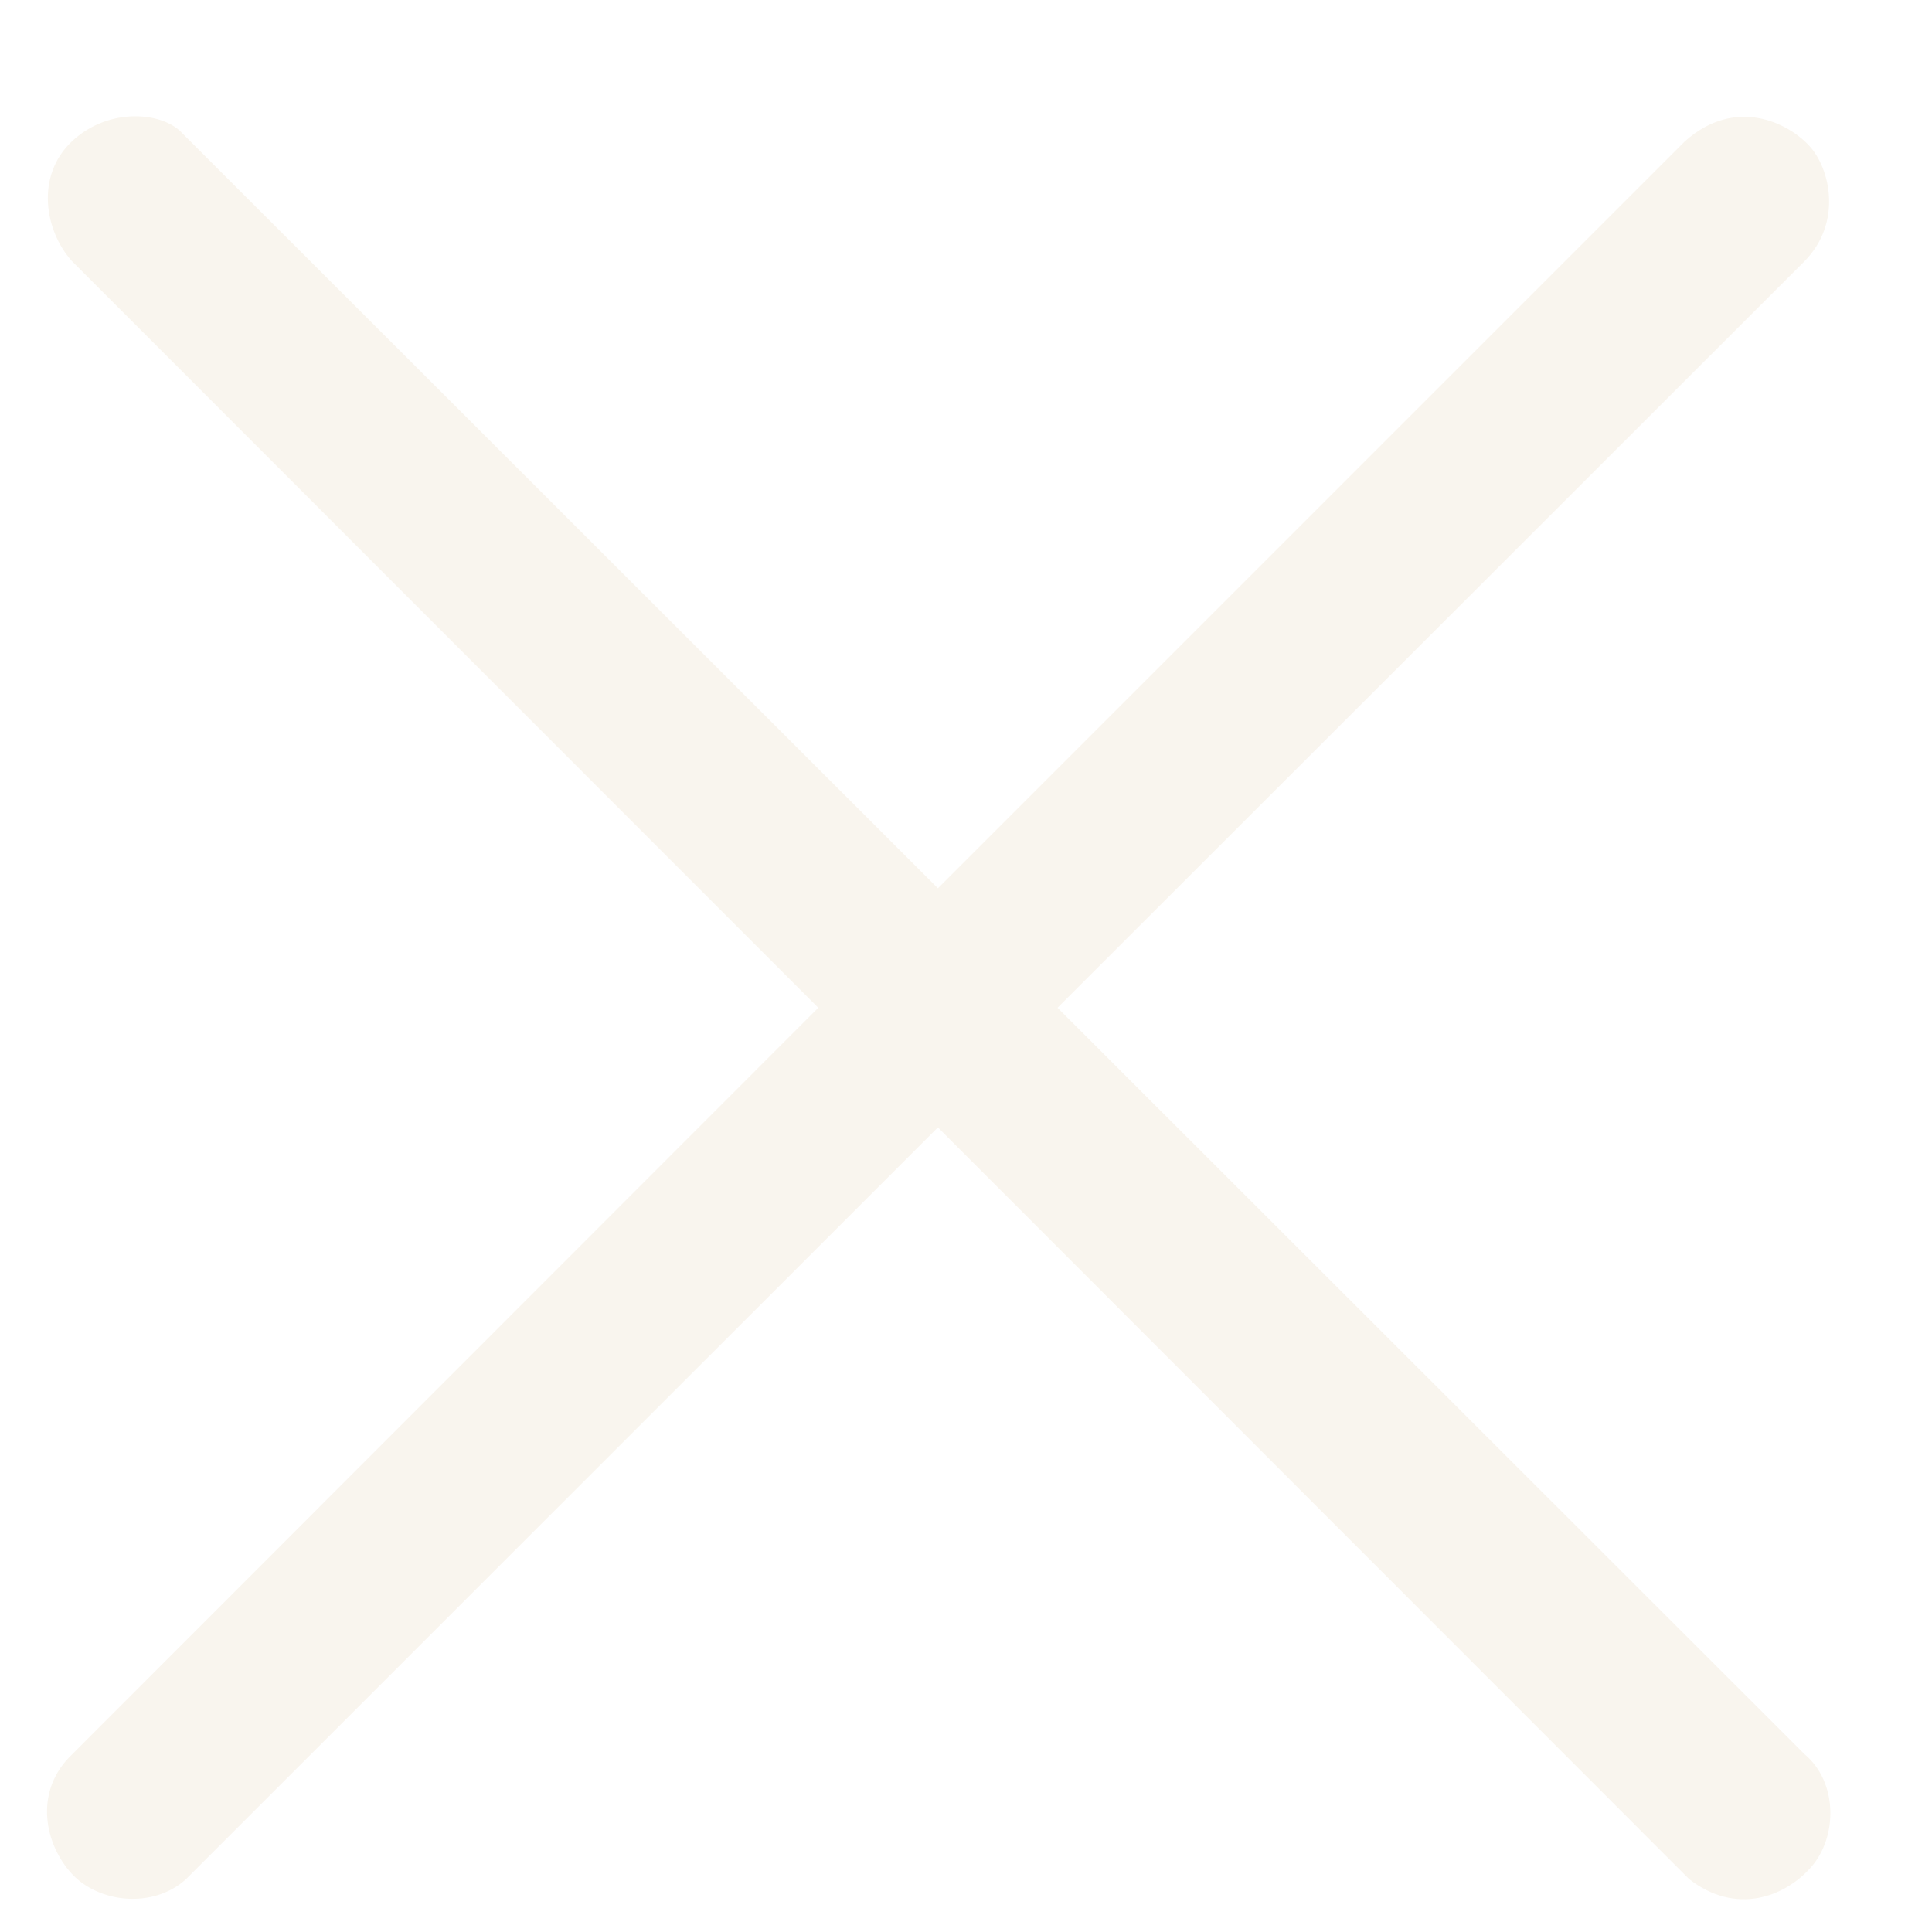
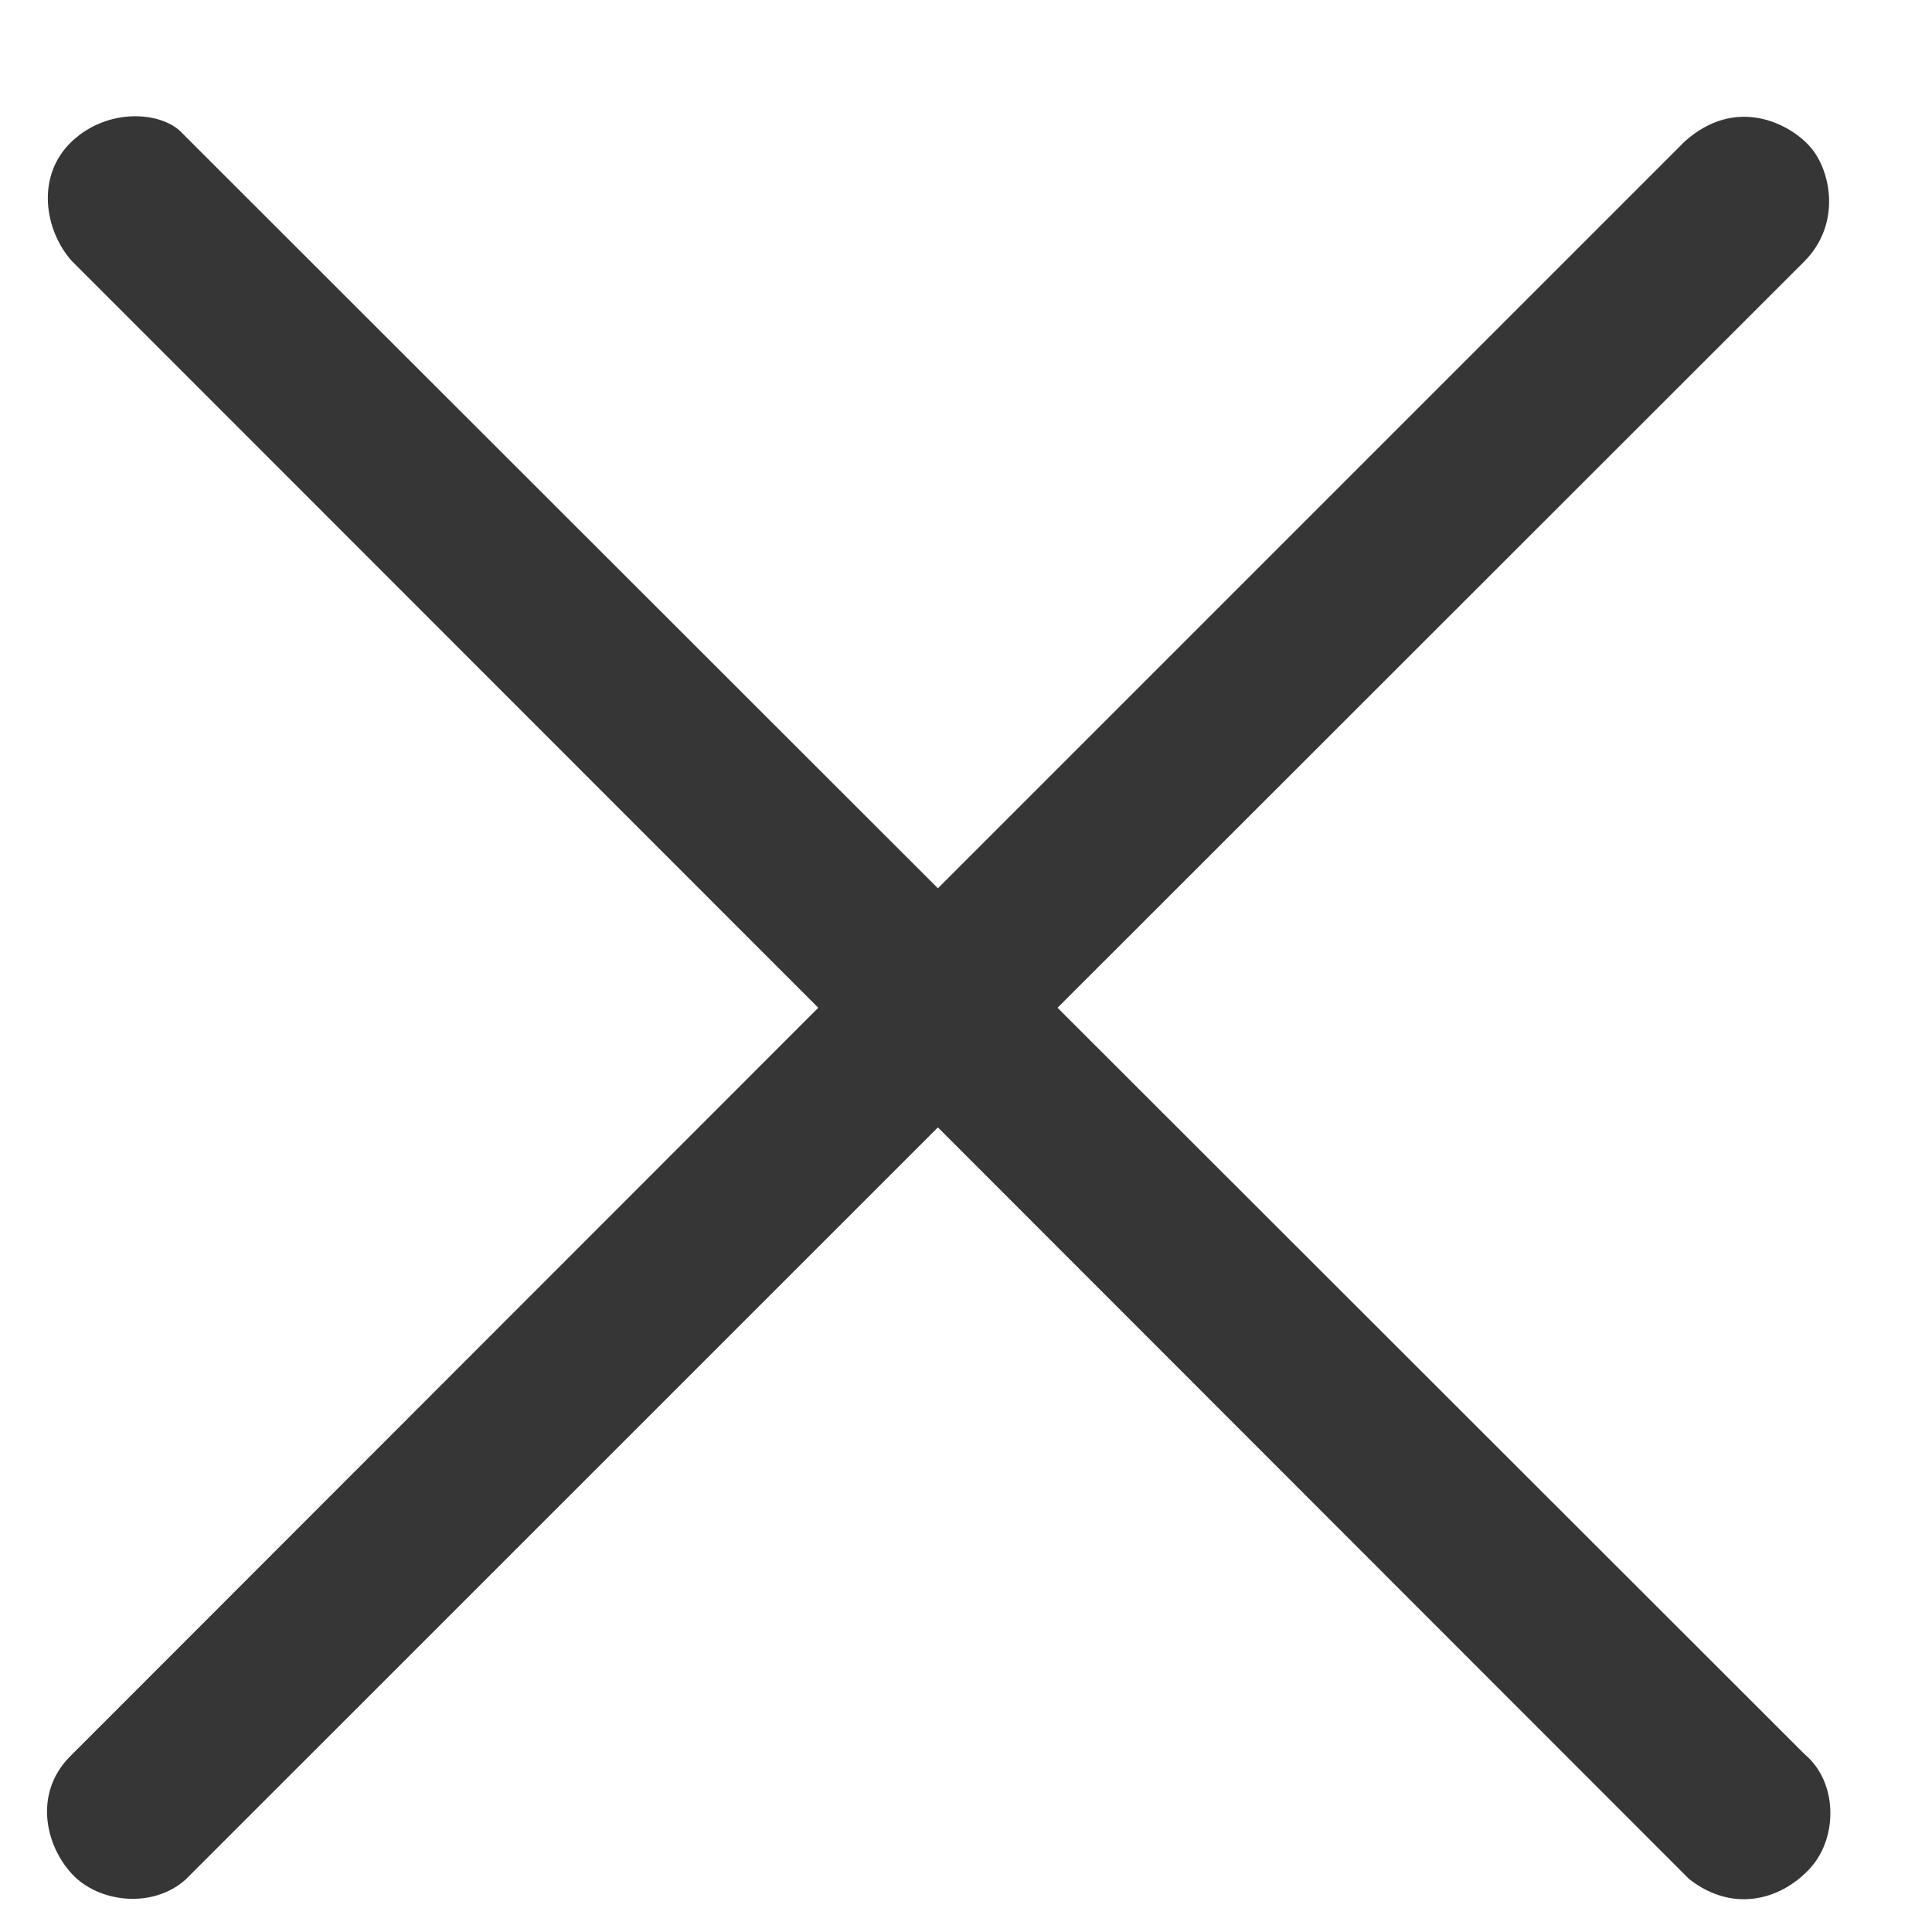
<svg xmlns="http://www.w3.org/2000/svg" width="13" height="13" viewBox="0 0 13 13" fill="none">
-   <path d="M1.231 0.901L6.311 5.977L11.337 0.951C11.679 0.646 12.035 0.828 12.175 0.982C12.316 1.135 12.397 1.498 12.143 1.757L7.116 6.781L12.143 11.804C12.366 11.991 12.366 12.359 12.187 12.563C12.007 12.768 11.678 12.887 11.366 12.644L6.311 7.586L1.25 12.646C1.029 12.845 0.663 12.805 0.482 12.607C0.301 12.409 0.232 12.068 0.464 11.826L5.506 6.781L0.484 1.757C0.301 1.554 0.237 1.184 0.484 0.951C0.732 0.718 1.1 0.751 1.231 0.901Z" fill="#F9F5EE" />
+   <path d="M1.231 0.901L6.311 5.977L11.337 0.951C11.679 0.646 12.035 0.828 12.175 0.982C12.316 1.135 12.397 1.498 12.143 1.757L7.116 6.781L12.143 11.804C12.366 11.991 12.366 12.359 12.187 12.563C12.007 12.768 11.678 12.887 11.366 12.644L6.311 7.586L1.25 12.646C1.029 12.845 0.663 12.805 0.482 12.607C0.301 12.409 0.232 12.068 0.464 11.826L5.506 6.781L0.484 1.757C0.301 1.554 0.237 1.184 0.484 0.951C0.732 0.718 1.1 0.751 1.231 0.901Z" fill="#363636" />
</svg>
